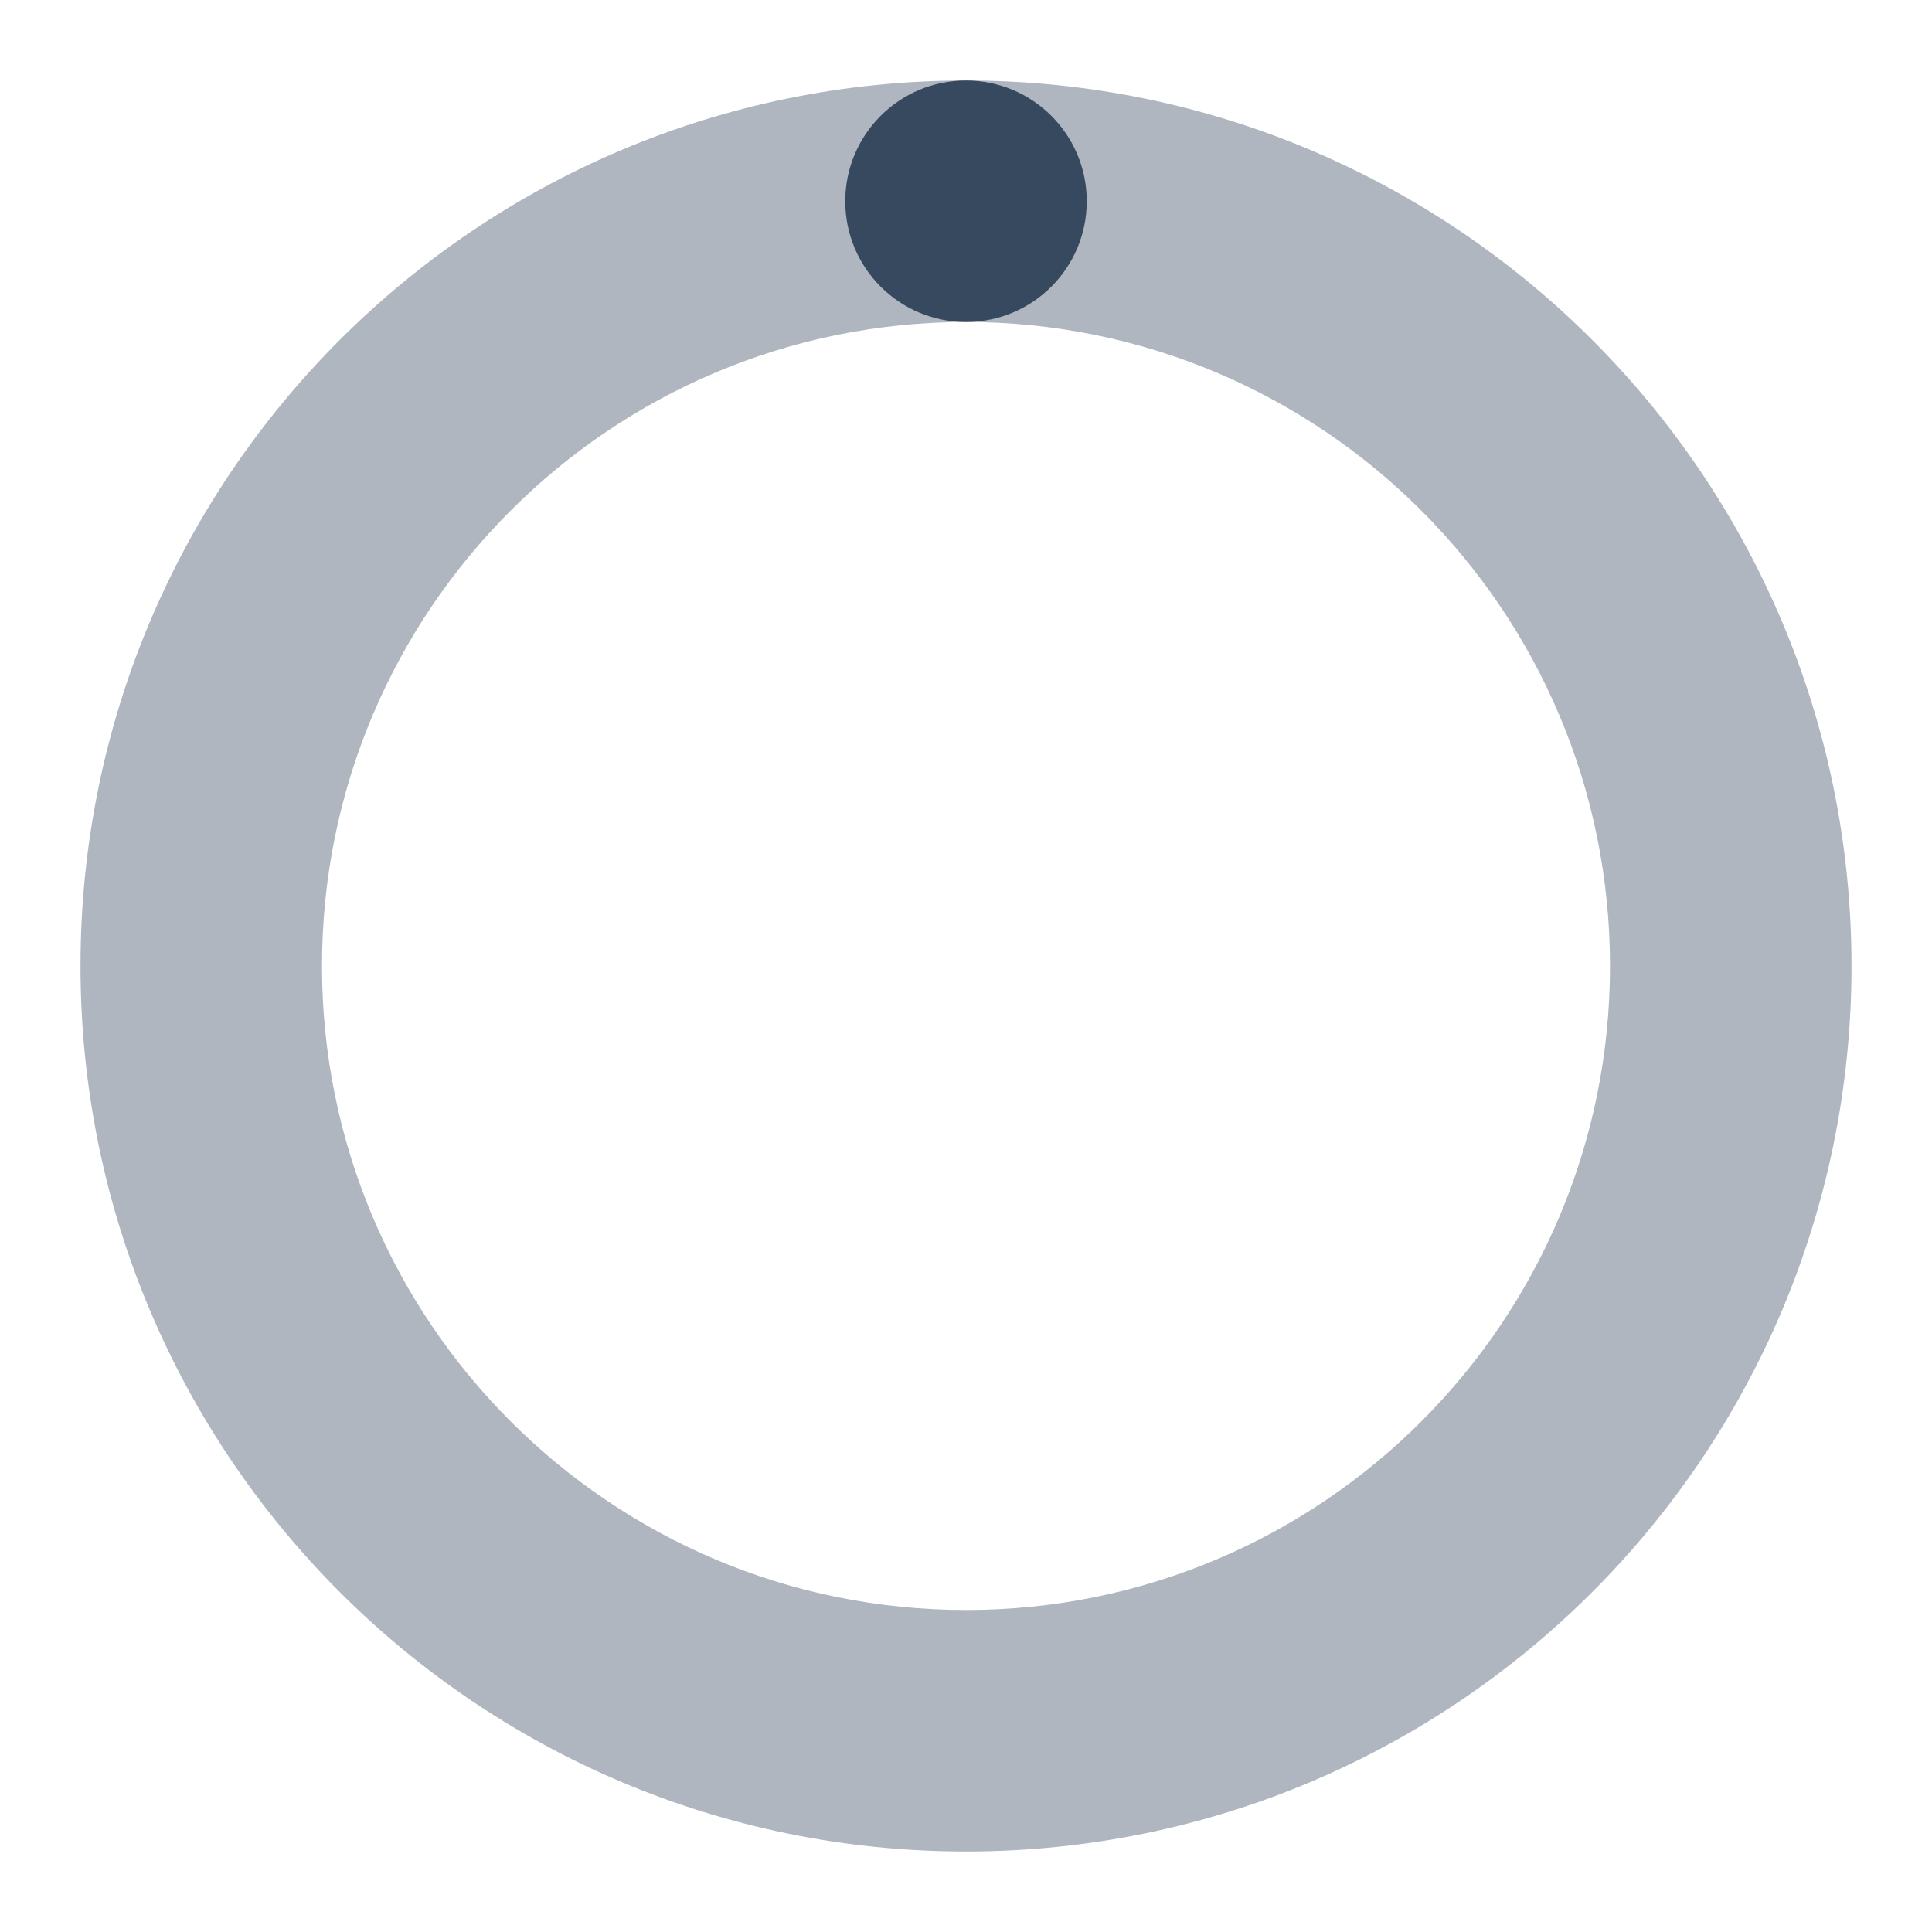
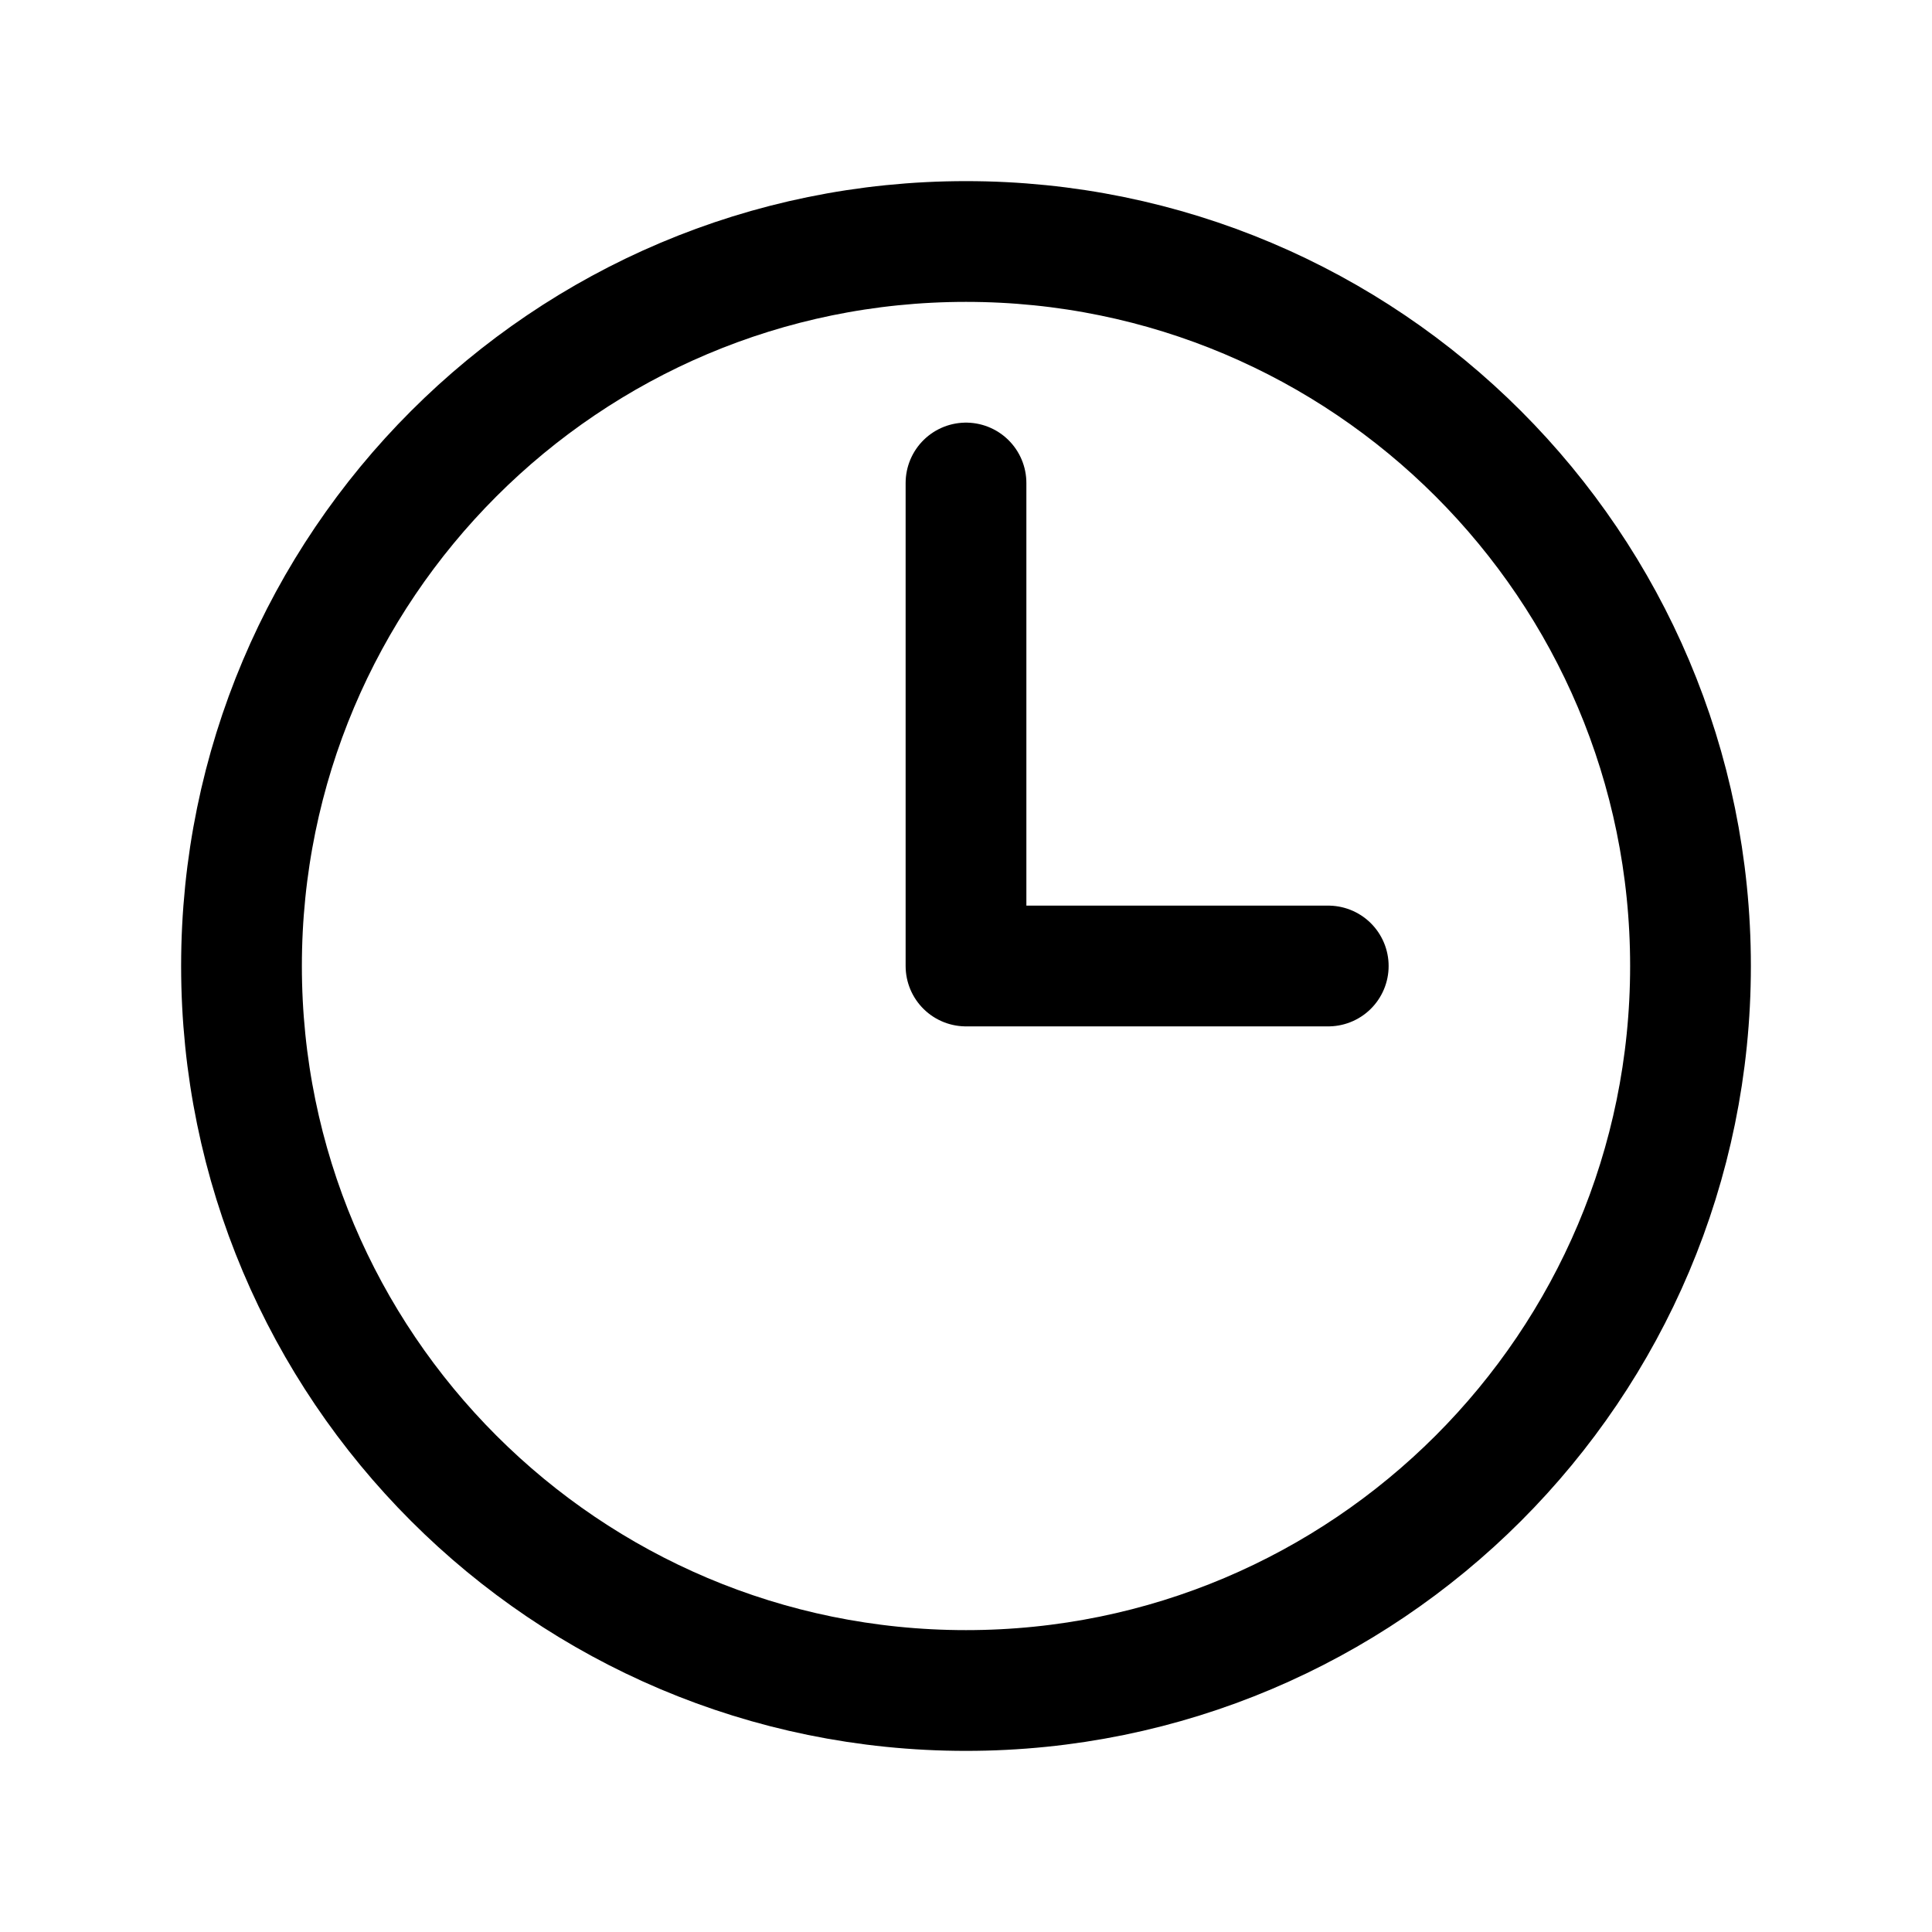
- <svg xmlns="http://www.w3.org/2000/svg" width="100" height="100" viewBox="0 0 24 24">
-   <path fill="#37495f" d="M12,1A11,11,0,1,0,23,12,11,11,0,0,0,12,1Zm0,19a8,8,0,1,1,8-8A8,8,0,0,1,12,20Z" opacity="0.40" />
-   <circle cx="12" cy="2.5" r="1.5" fill="#37495f">
-     <animateTransform attributeName="transform" dur="1.125s" repeatCount="indefinite" type="rotate" values="0 12 12;360 12 12" />
-   </circle>
+ <svg xmlns="http://www.w3.org/2000/svg" fill="none" viewBox="0 0 24 24" stroke-width="1.5" stroke="currentColor" class="w-6 h-6">
+   <path stroke-linecap="round" stroke-linejoin="round" d="M12 6v6h4.5m4.5 0a9 9 0 1 1-18 0 9 9 0 0 1 18 0Z" />
</svg>
